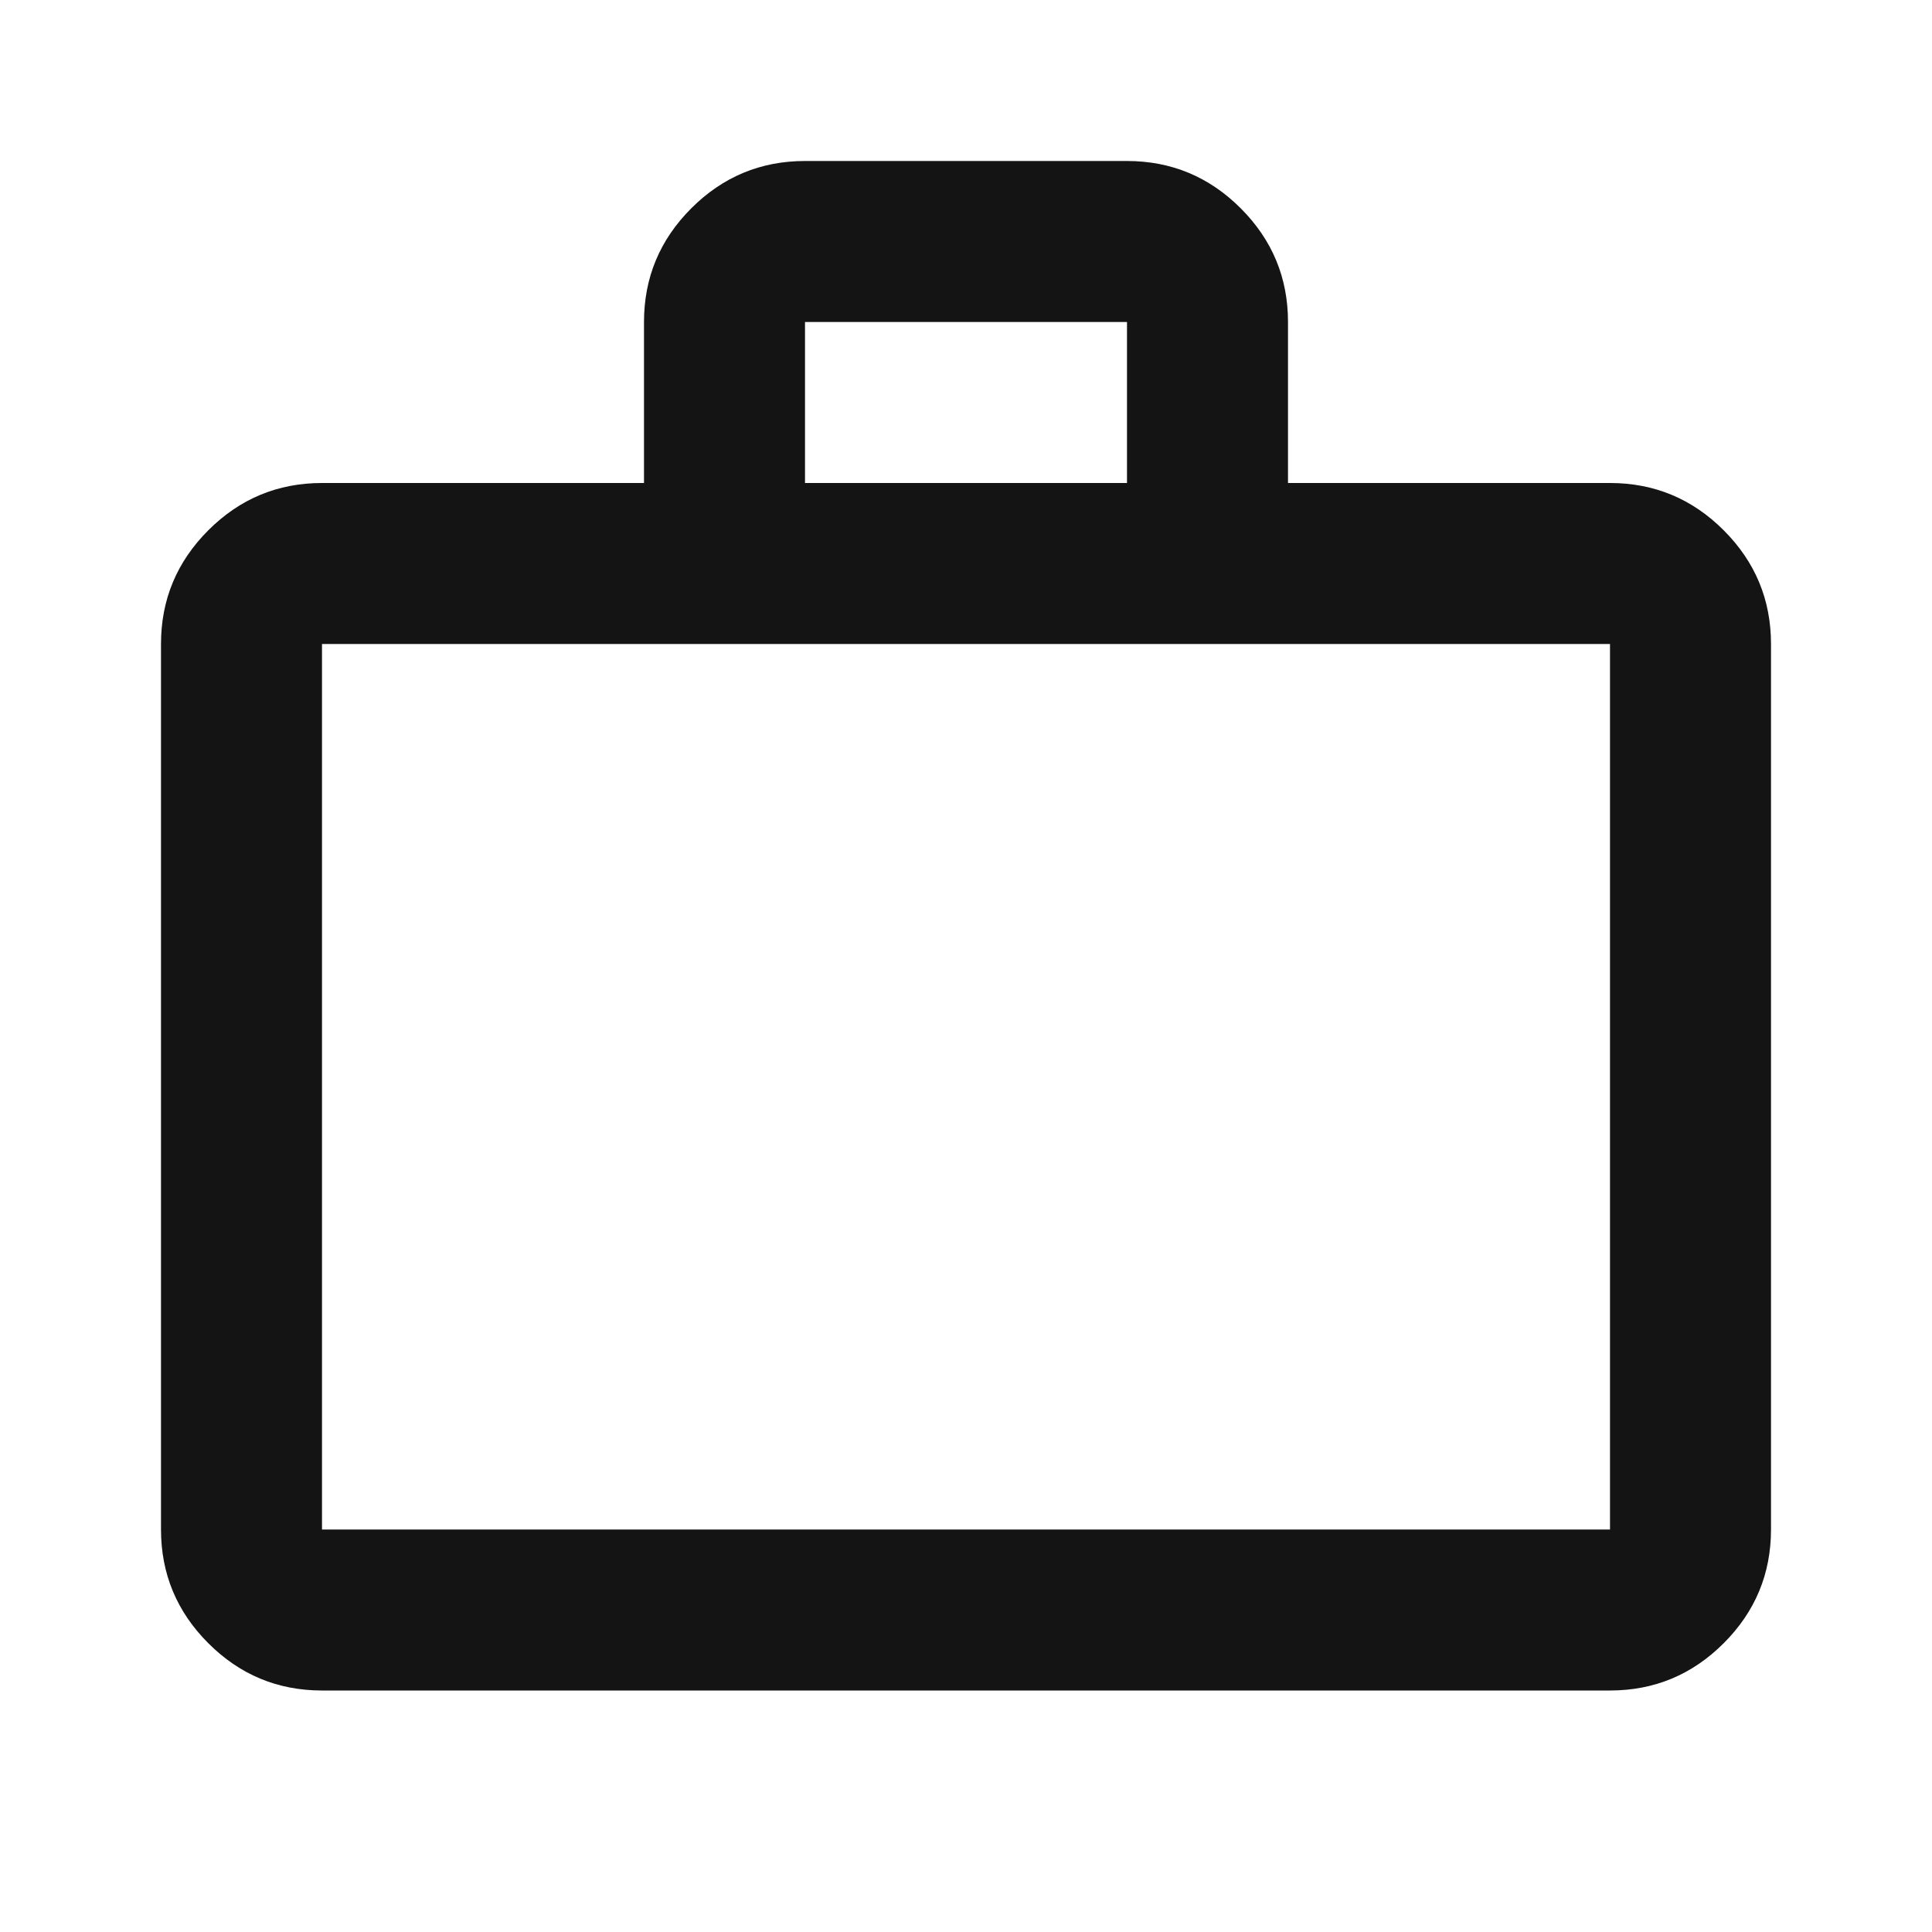
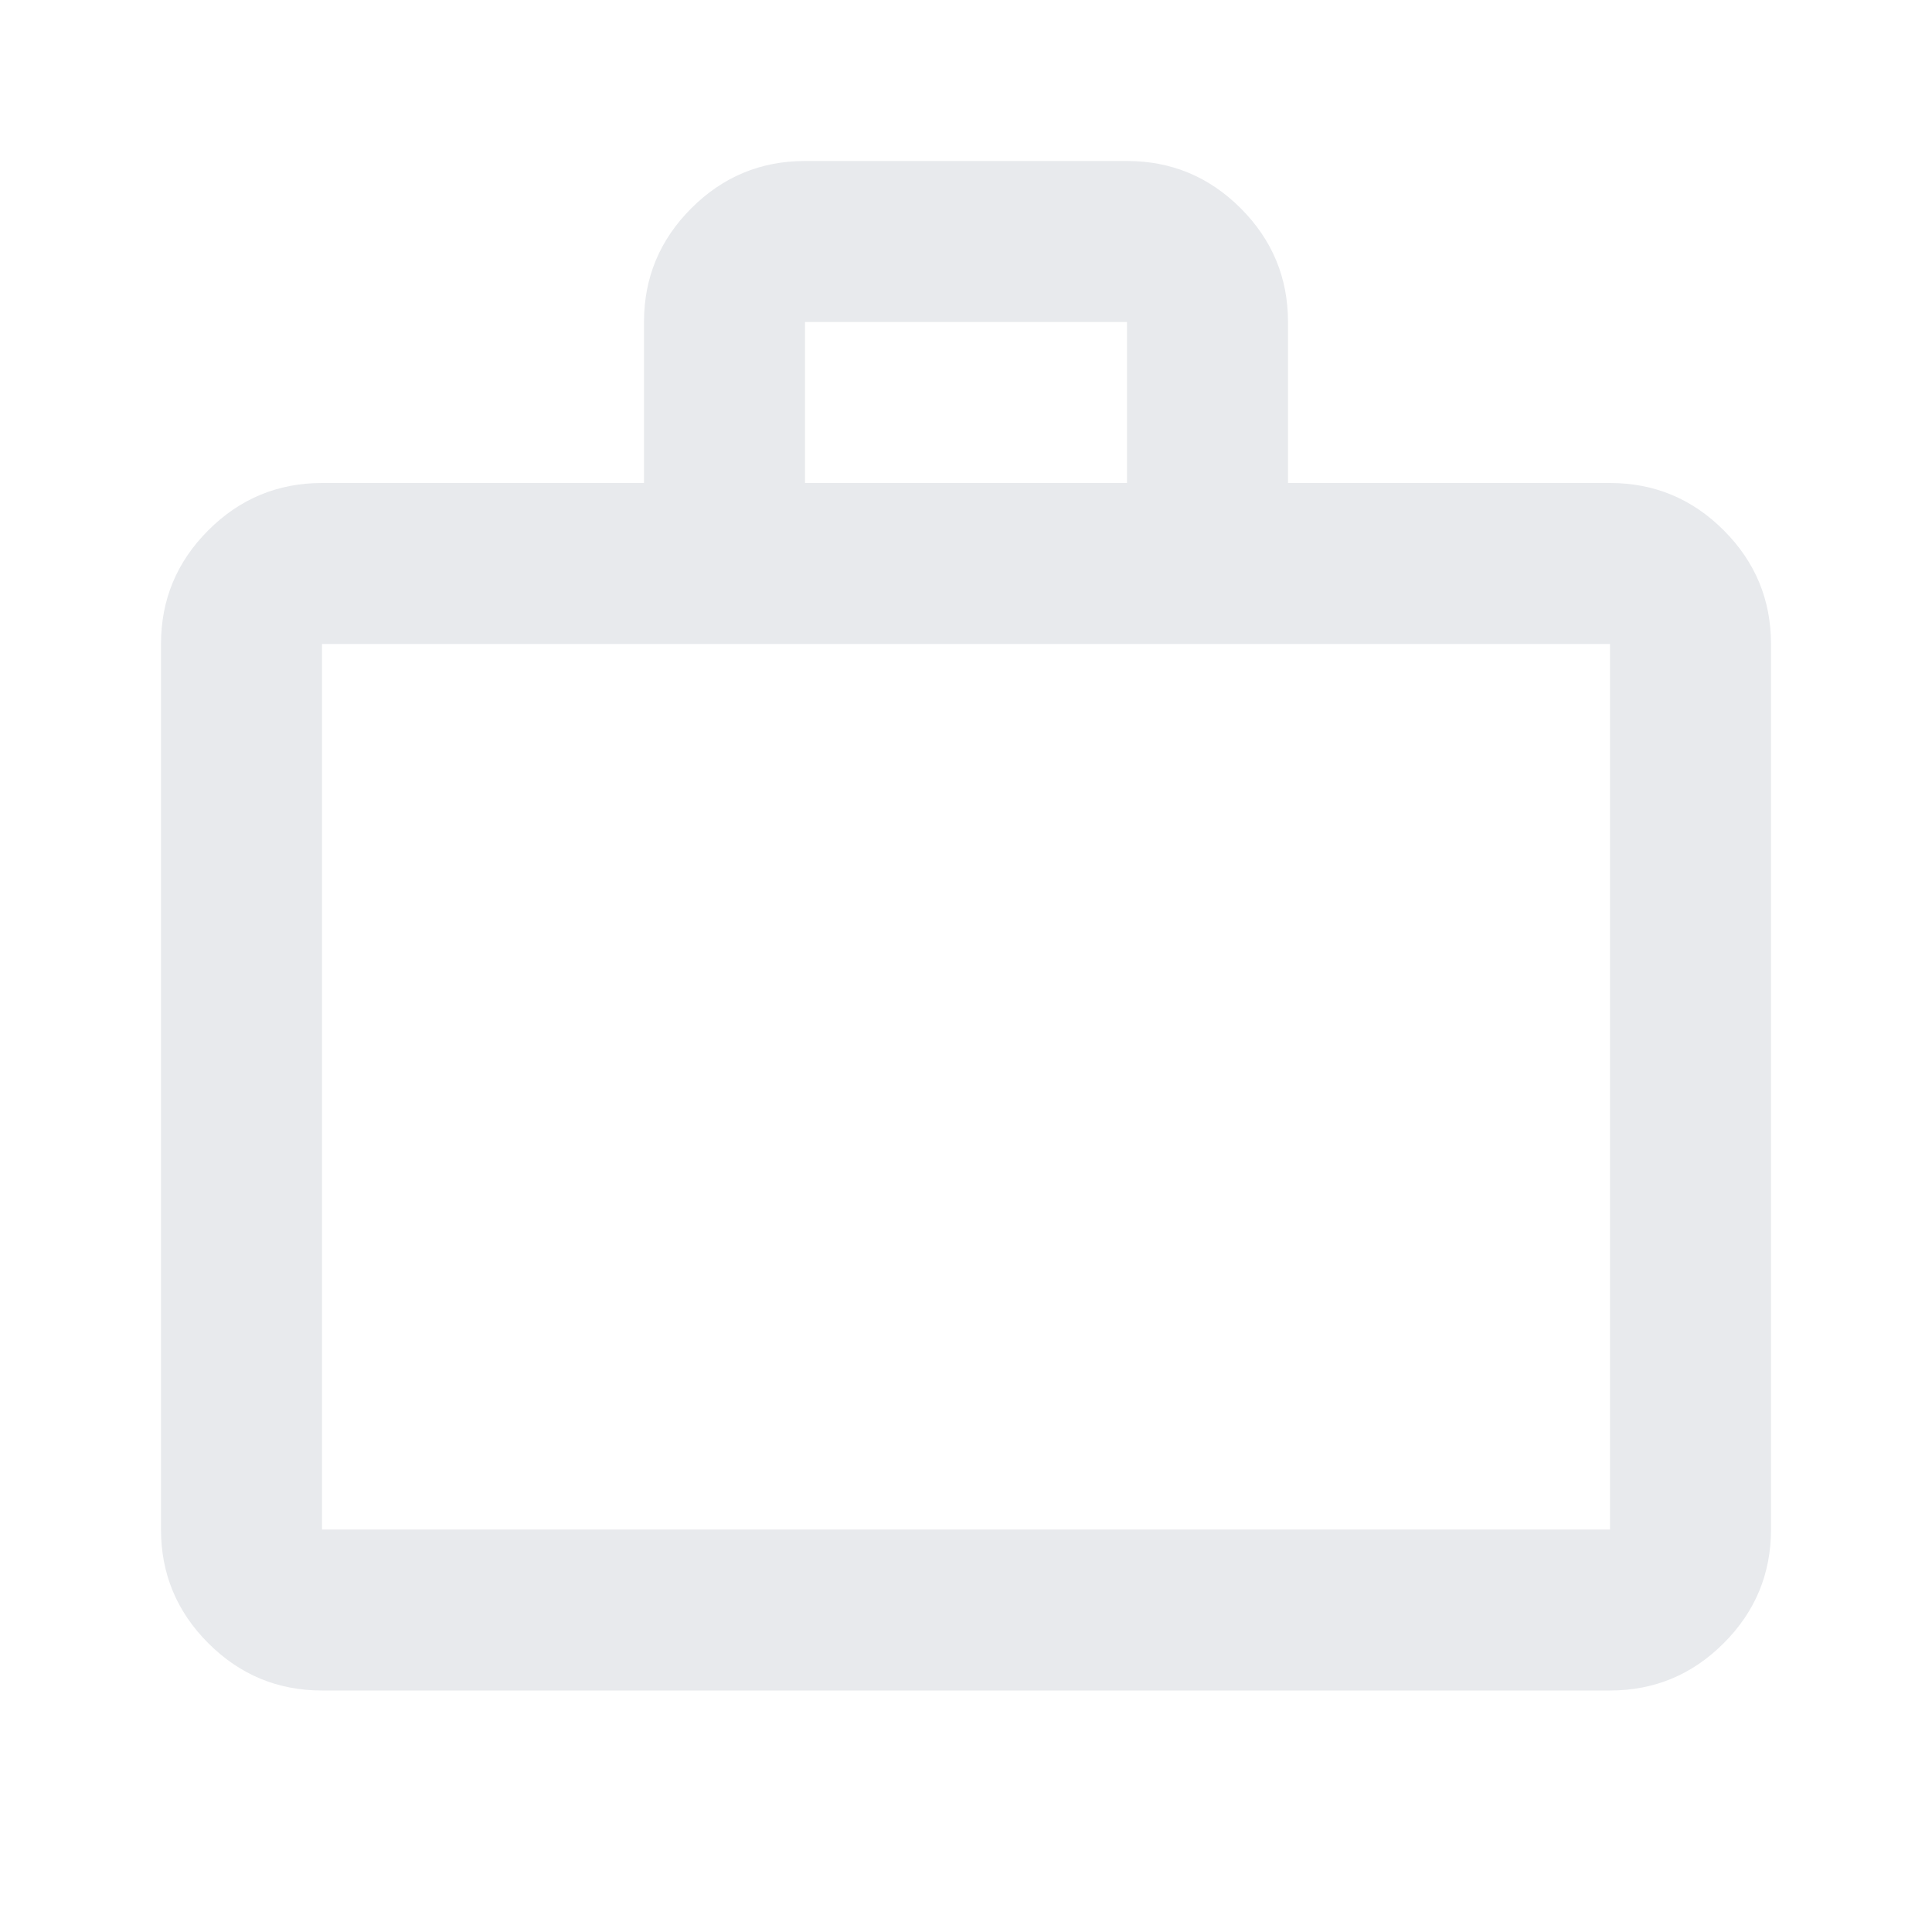
- <svg xmlns="http://www.w3.org/2000/svg" height="24px" viewBox="0 -960 960 960" width="24px" fill="#141414">
+ <svg xmlns="http://www.w3.org/2000/svg" height="24px" viewBox="0 -960 960 960" width="24px" fill="#e8eaed">
  <path d="M160-120q-33 0-56.5-23.5T80-200v-440q0-33 23.5-56.5T160-720h160v-80q0-33 23.5-56.5T400-880h160q33 0 56.5 23.5T640-800v80h160q33 0 56.5 23.5T880-640v440q0 33-23.5 56.5T800-120H160Zm0-80h640v-440H160v440Zm240-520h160v-80H400v80ZM160-200v-440 440Z" />
</svg>
